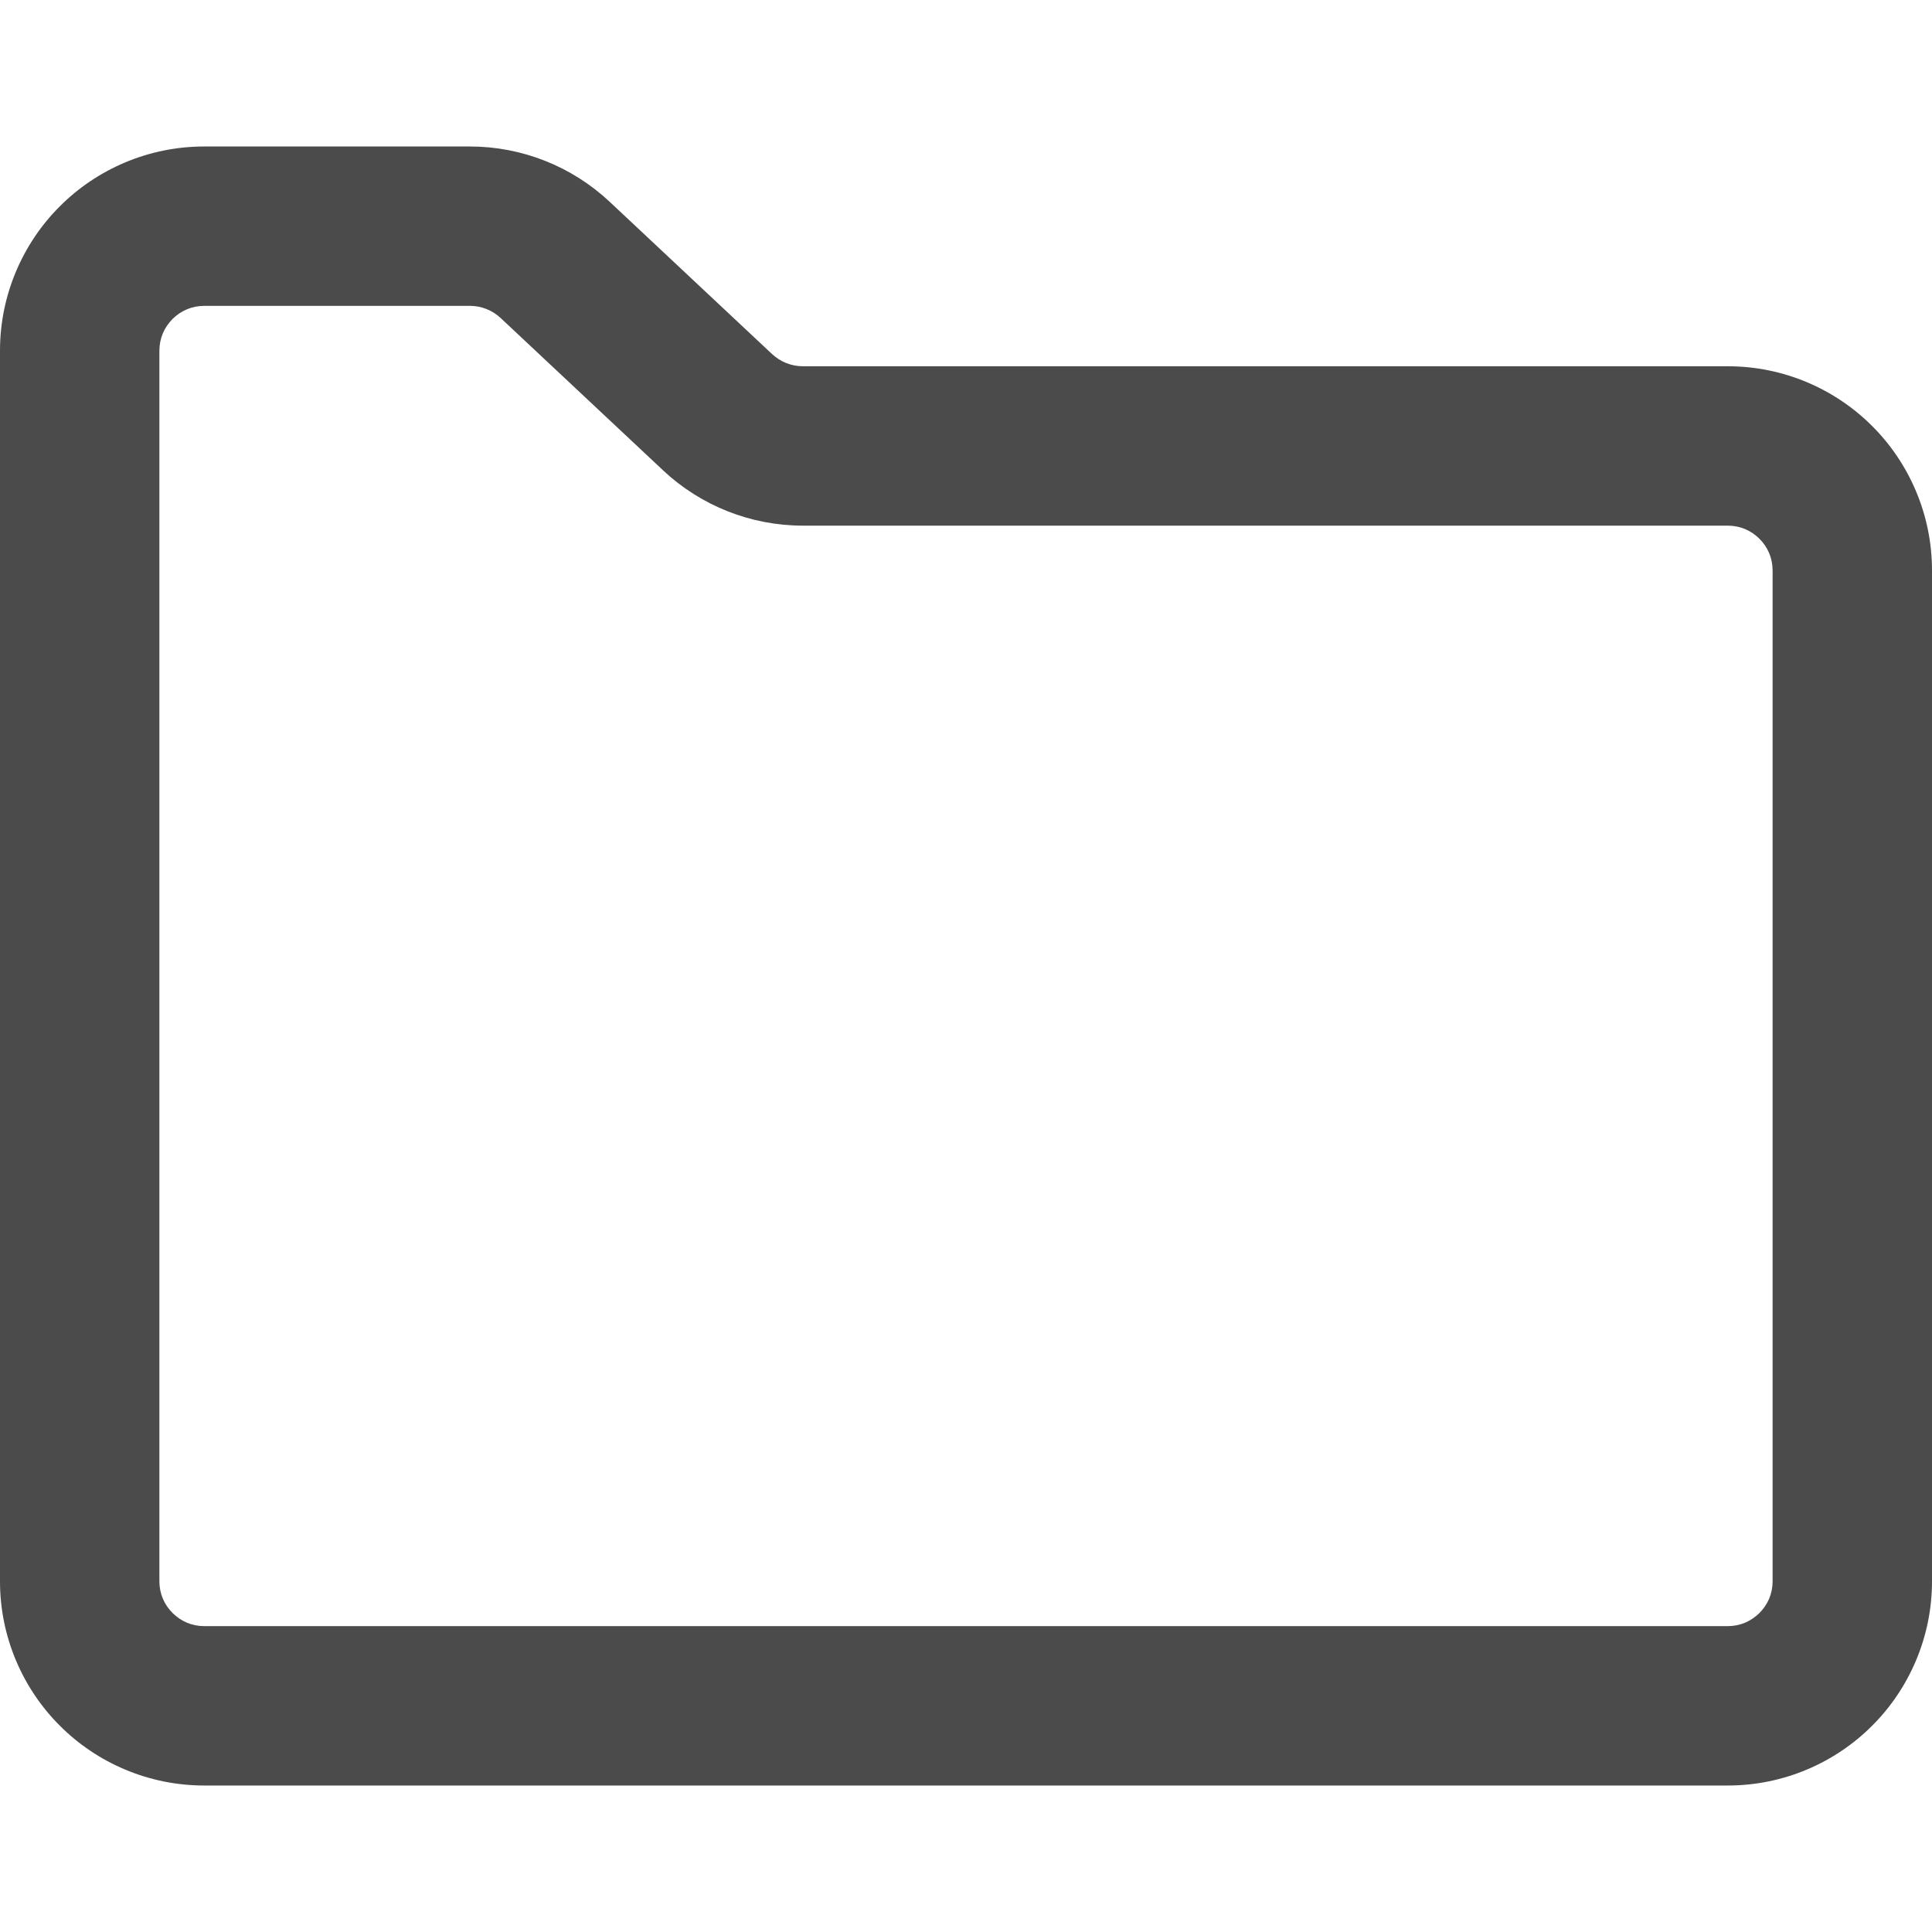
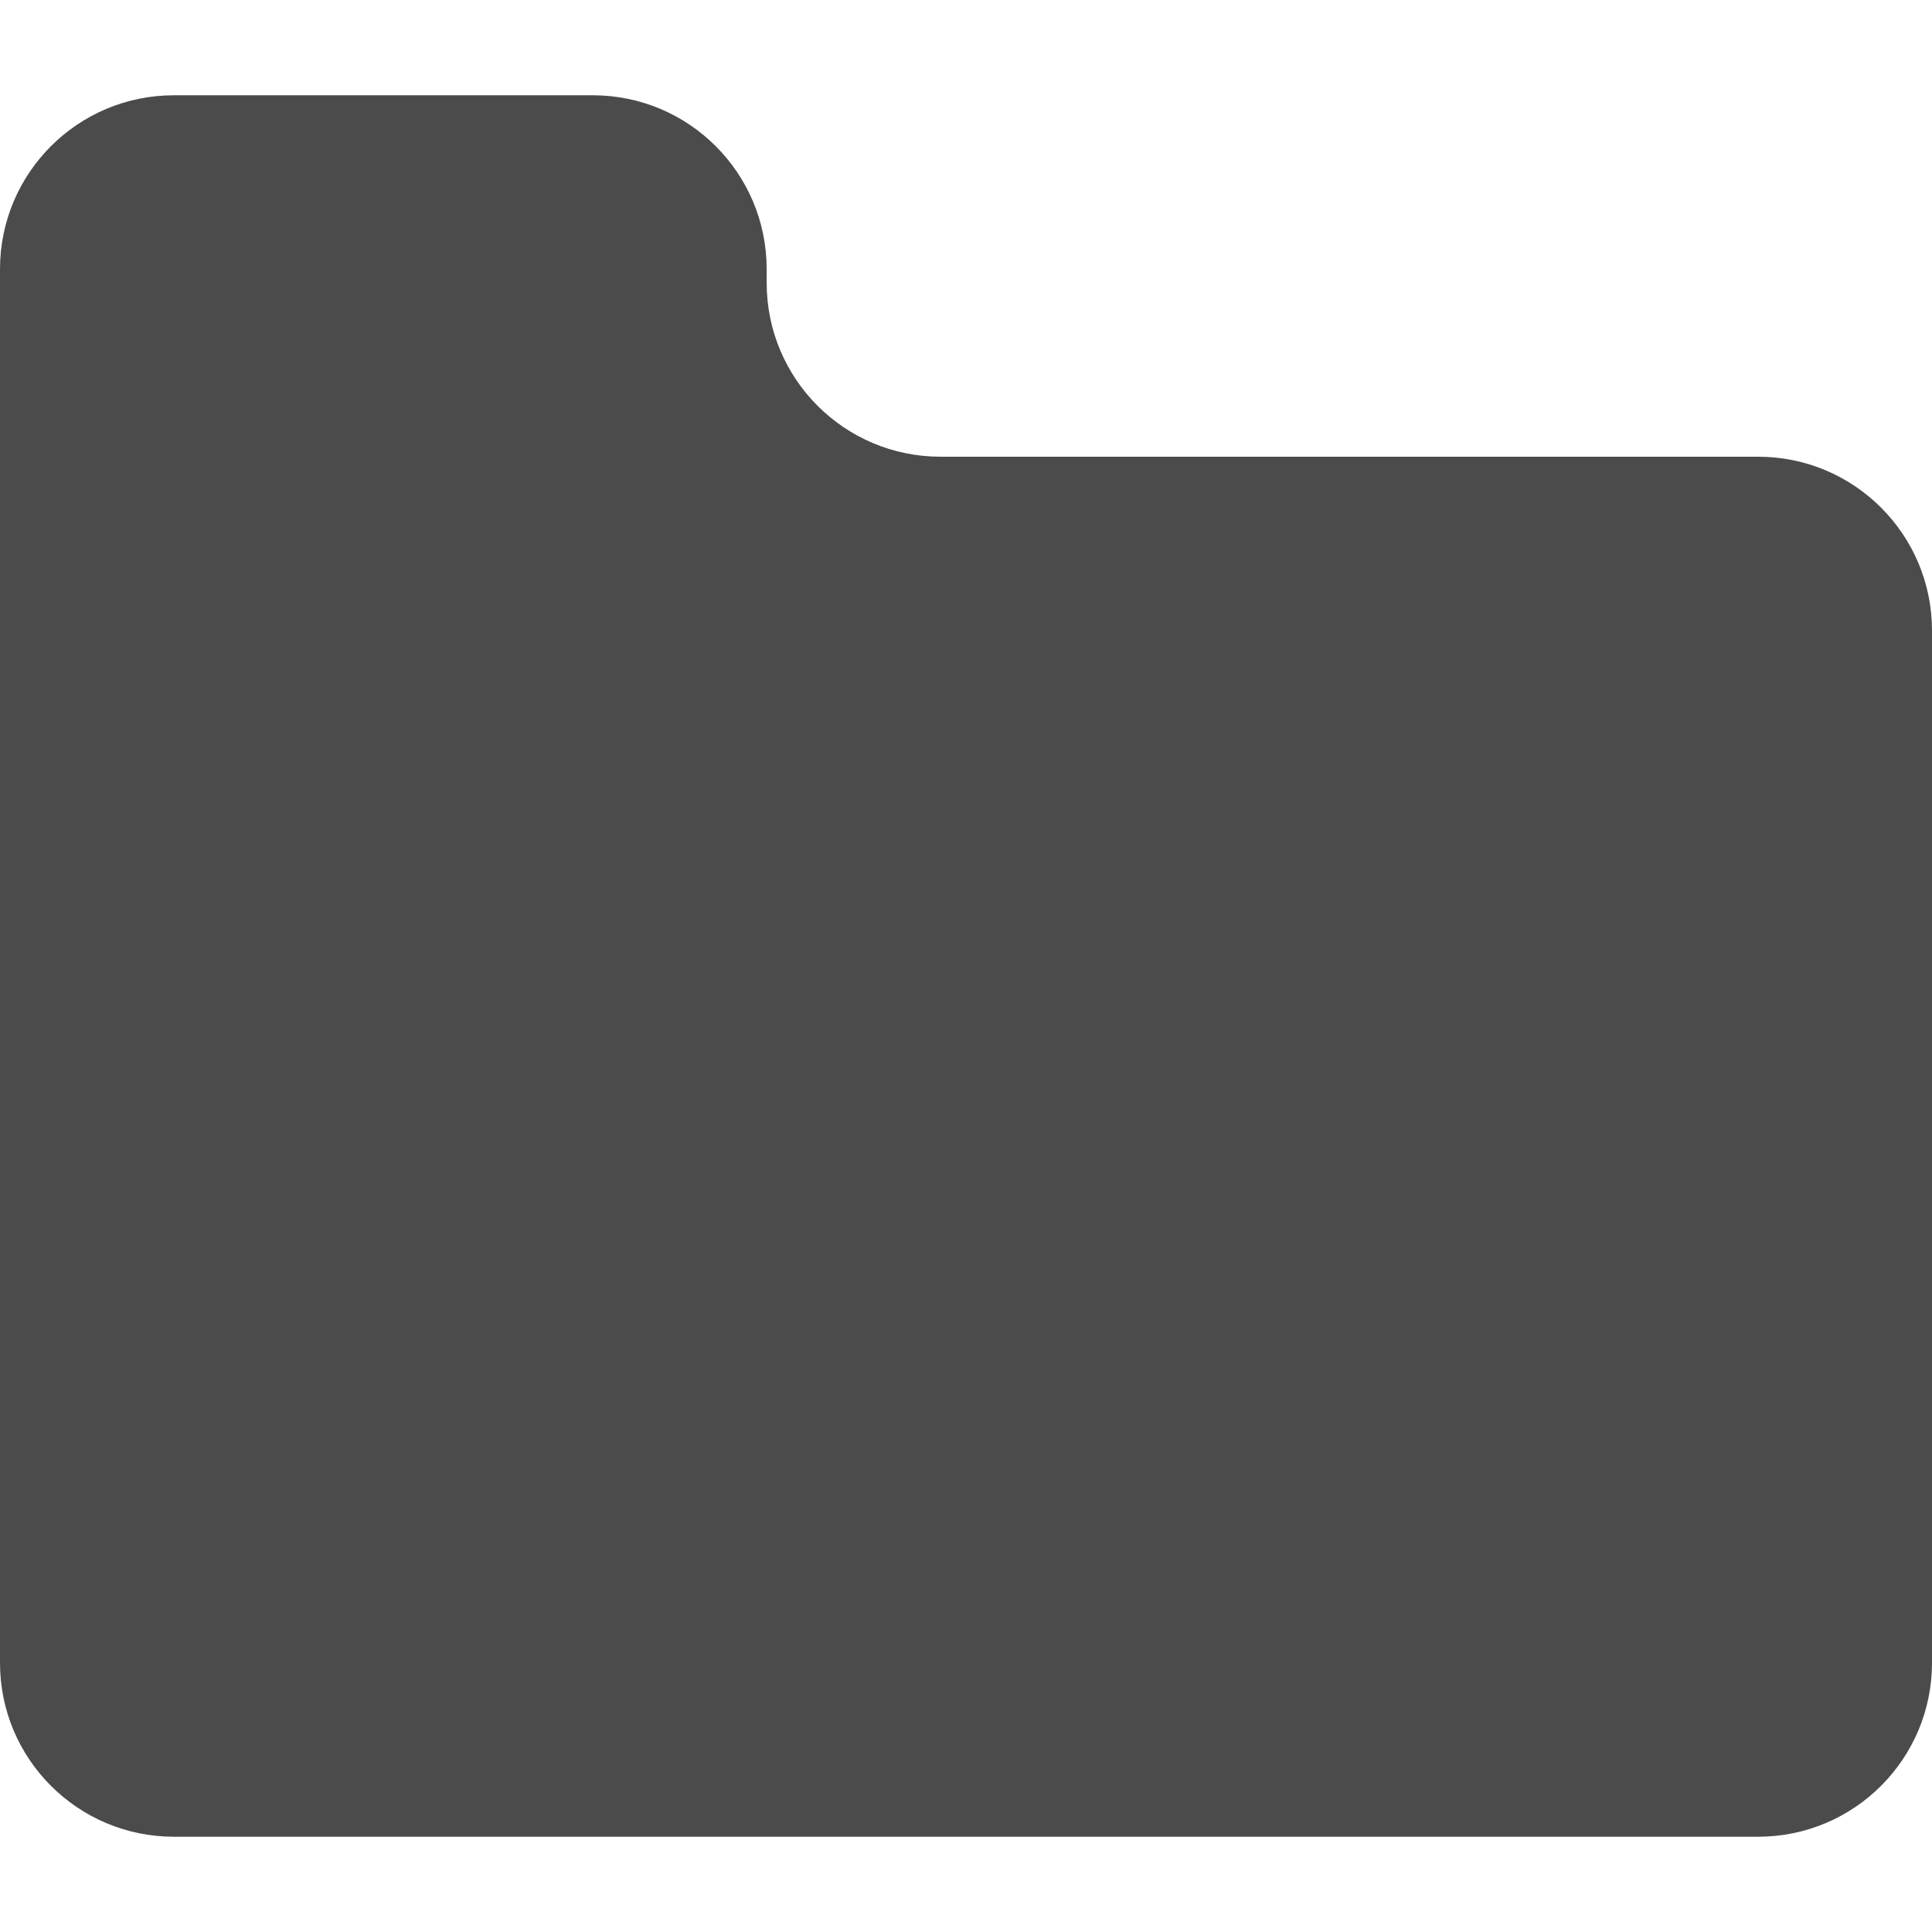
<svg xmlns="http://www.w3.org/2000/svg" version="1.1" id="_x32_" x="0px" y="0px" viewBox="0 0 512 512" style="width: 256px; height: 256px; opacity: 1;" xml:space="preserve">
  <style type="text/css">
	.st0{fill:#4B4B4B;}
</style>
  <g>
-     <path class="st0" d="M496.145,112.909c-9.735-9.758-23.396-15.855-38.278-15.846H212.761c-3.011,0-5.931-1.147-8.15-3.235   l0.016,0.026l-43.07-40.39c-10.04-9.405-23.272-14.643-37.024-14.643h-70.4c-14.882-0.008-28.552,6.096-38.278,15.856   C6.096,64.403-0.008,78.072,0,92.954v326.092c-0.008,14.882,6.096,28.551,15.855,38.277c9.726,9.759,23.396,15.863,38.278,15.856   h403.734c14.882,0.008,28.552-6.096,38.278-15.856c9.759-9.726,15.863-23.395,15.855-38.277V151.187   C512.008,136.305,505.904,122.636,496.145,112.909z M466.282,427.452c-2.228,2.194-5.065,3.481-8.414,3.49H54.133   c-3.35-0.008-6.187-1.296-8.414-3.49c-2.186-2.219-3.473-5.057-3.481-8.406V92.954c0.008-3.35,1.295-6.187,3.481-8.415   c2.228-2.186,5.065-3.472,8.414-3.481h70.4c3.028,0,5.923,1.147,8.142,3.218l43.062,40.381l0.016,0.025   c10.015,9.363,23.239,14.618,37.007,14.618h245.106c3.35,0.008,6.196,1.295,8.414,3.481c2.186,2.219,3.474,5.057,3.481,8.406   v267.859C469.756,422.395,468.468,425.233,466.282,427.452z" style="fill: rgb(75, 75, 75);" />
+     <path class="st0" d="M465.929,121.035H249.246c-25.444,0-46.071-20.627-46.071-46.071v-3.644c0-25.444-20.627-46.071-46.071-46.071   H46.071C20.627,25.25,0,45.877,0,71.321v49.714v49.342v270.302c0,25.444,20.627,46.071,46.071,46.071h419.858   c25.444,0,46.071-20.627,46.071-46.071V167.107C512,141.663,491.373,121.035,465.929,121.035z" style="fill: rgb(75, 75, 75);" />
  </g>
</svg>
